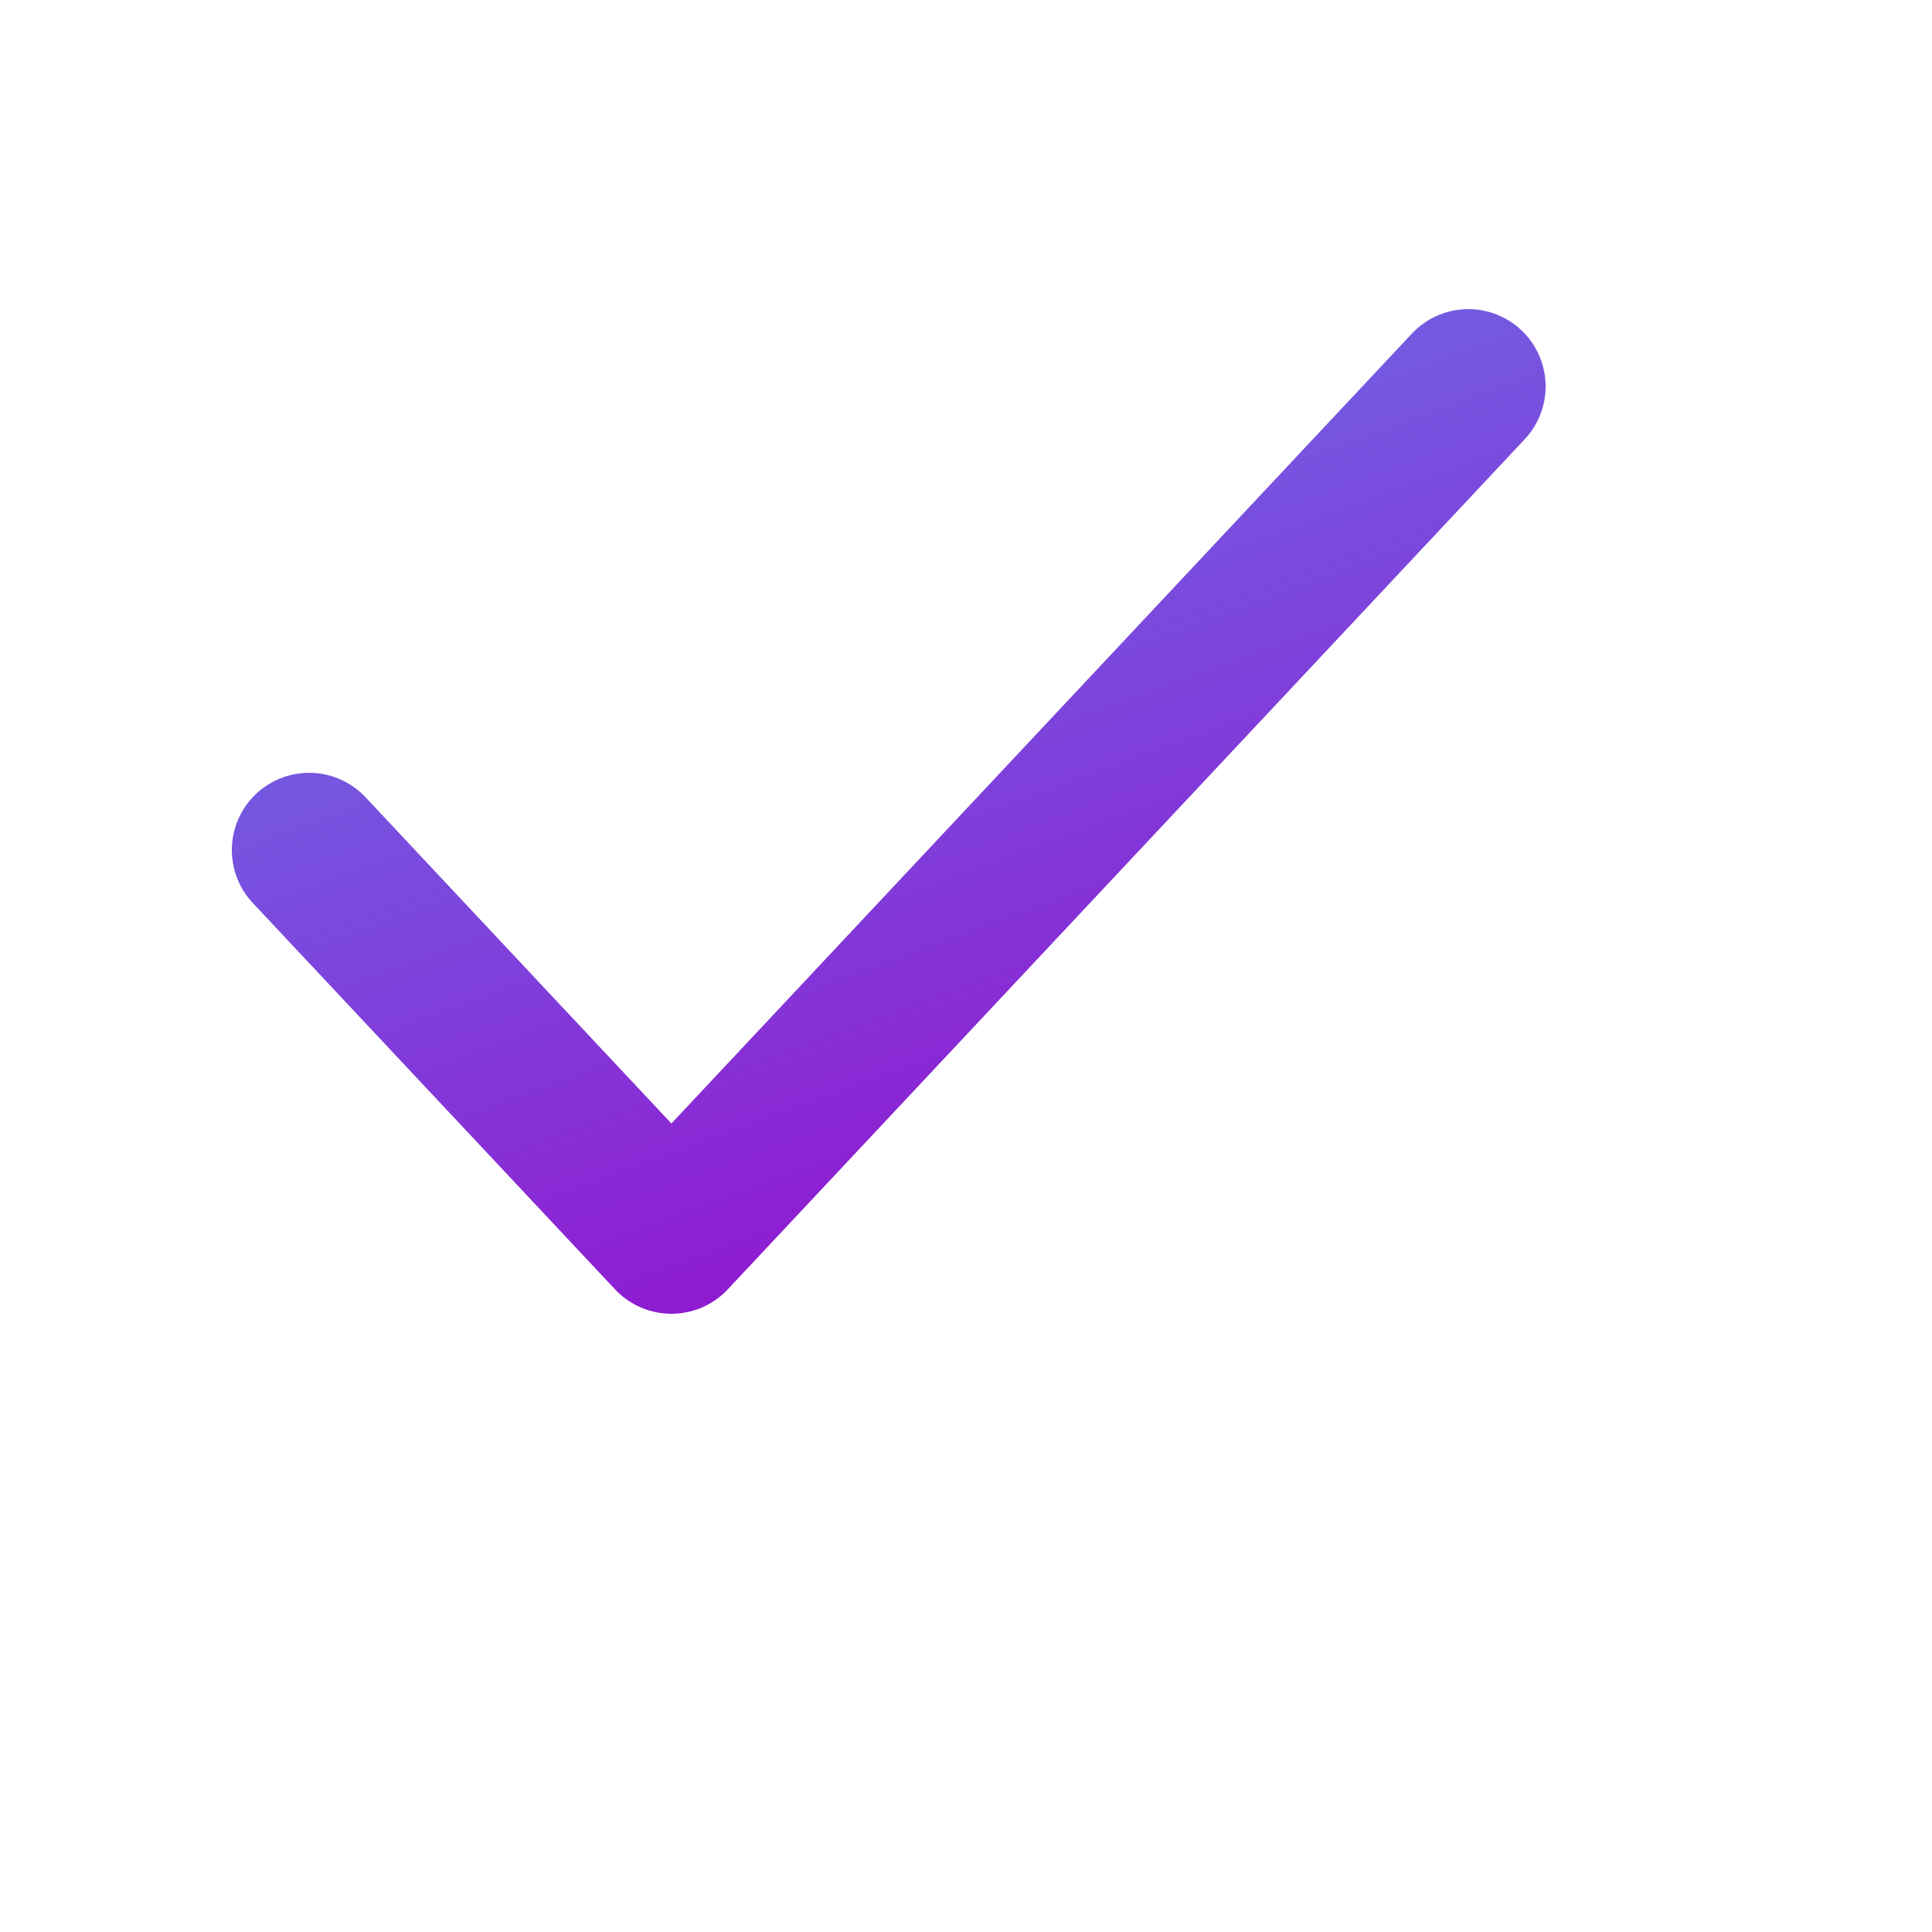
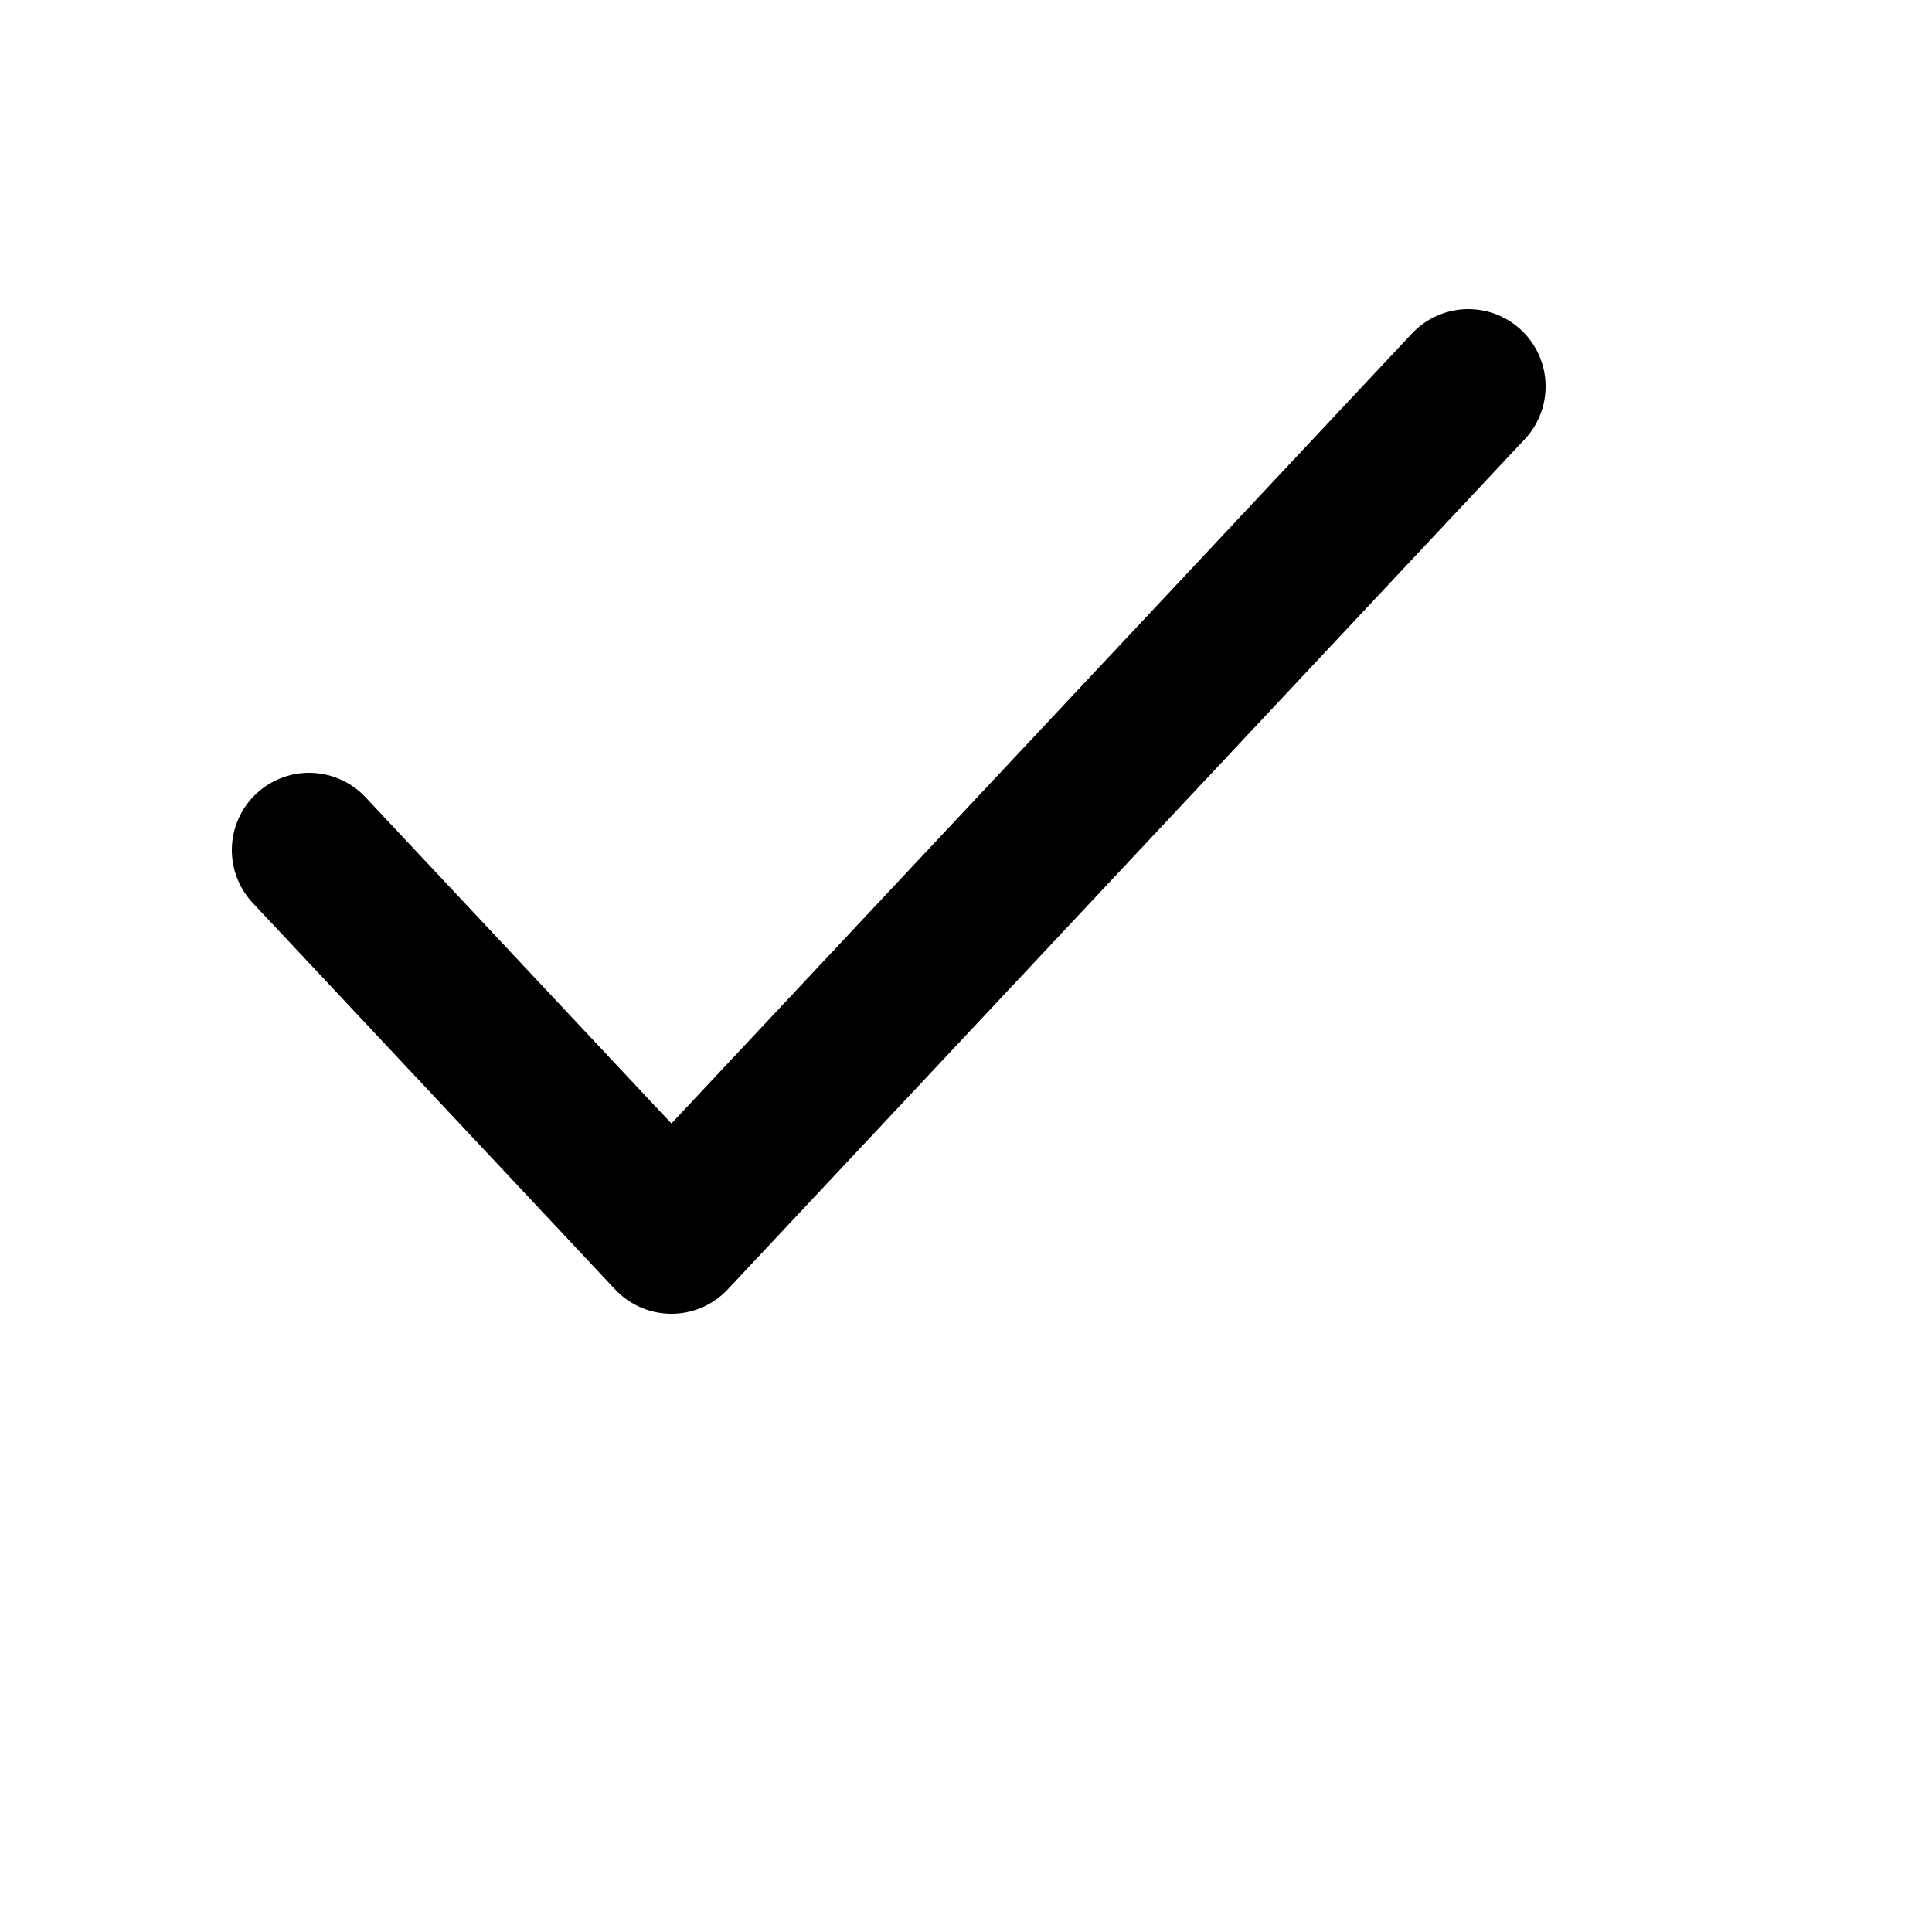
<svg xmlns="http://www.w3.org/2000/svg" viewBox="0 0 25 25" fill="none">
-   <path d="M19 5L8.688 16L4 11" stroke="url(#paint0_linear_176_9088)" stroke-width="2" stroke-linecap="round" stroke-linejoin="round" />
+   <path d="M19 5L8.688 16L4 11" stroke="currentColor" stroke-width="2" stroke-linecap="round" stroke-linejoin="round" />
  <defs>
    <linearGradient id="paint0_linear_176_9088" x1="-0.108" y1="-5.431" x2="9.076" y2="19.636" gradientUnits="userSpaceOnUse">
      <stop stop-color="#43CBFF" />
      <stop offset="1" stop-color="#9708CC" />
    </linearGradient>
  </defs>
</svg>
